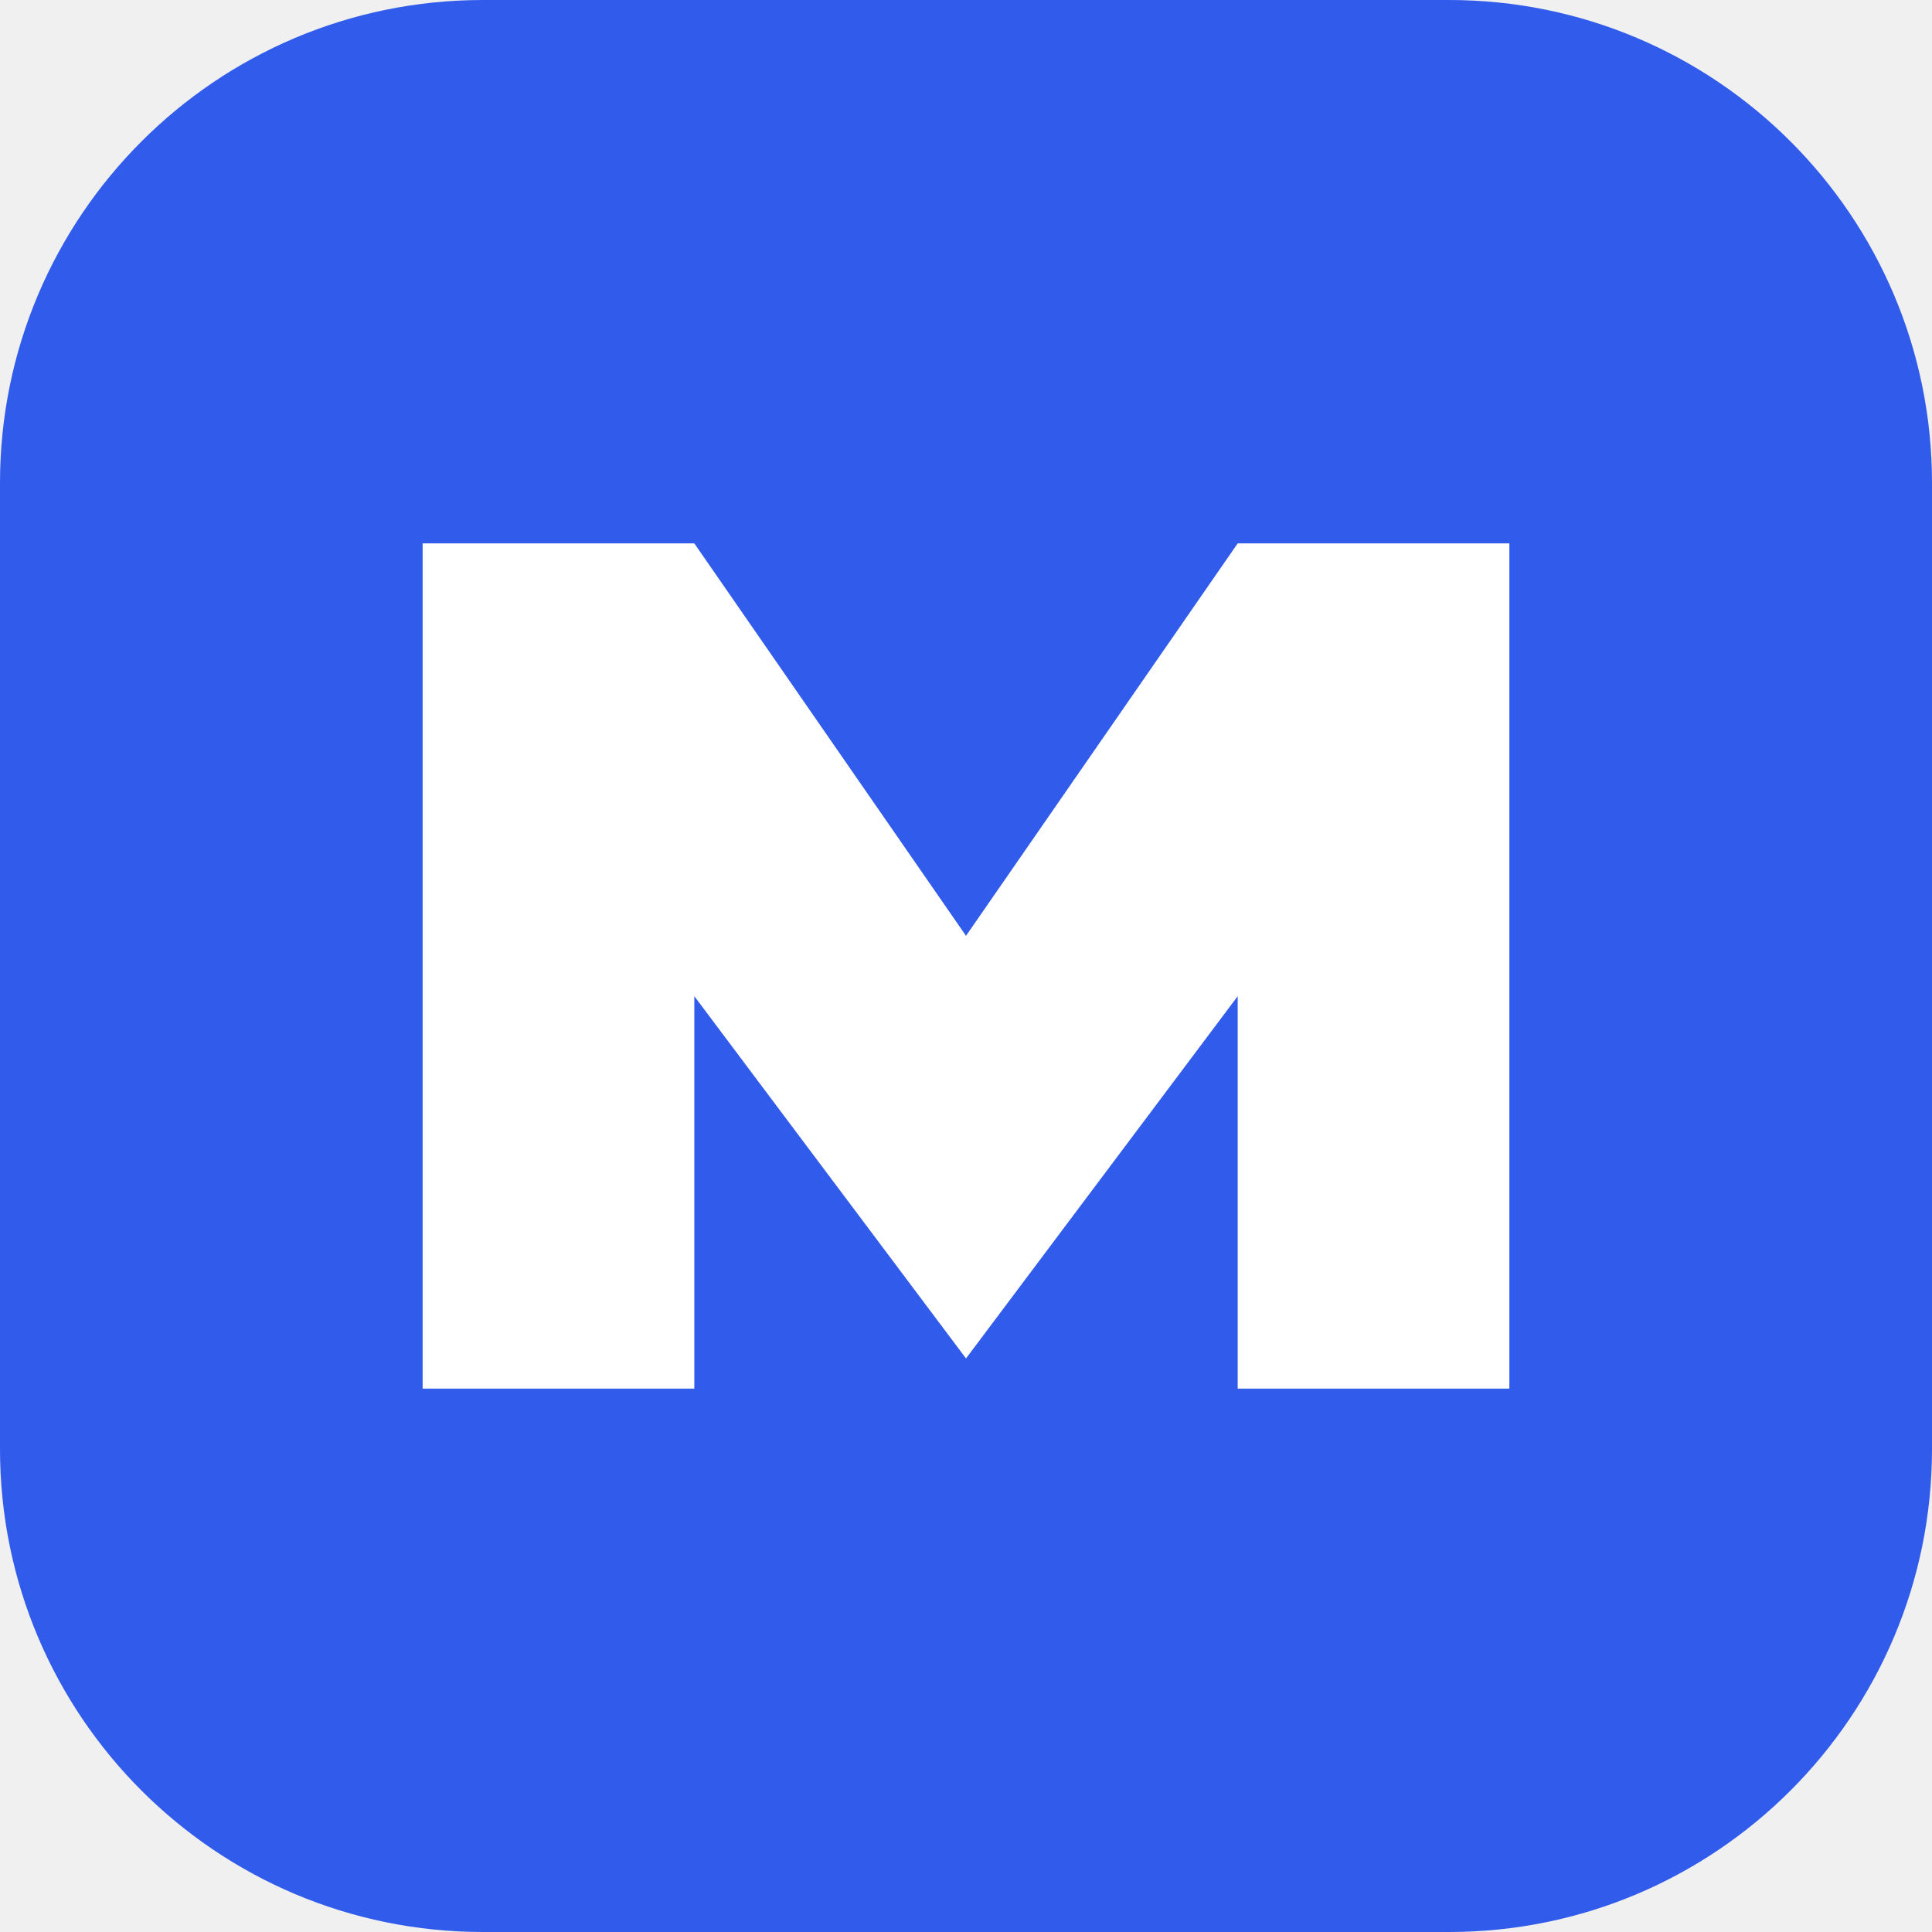
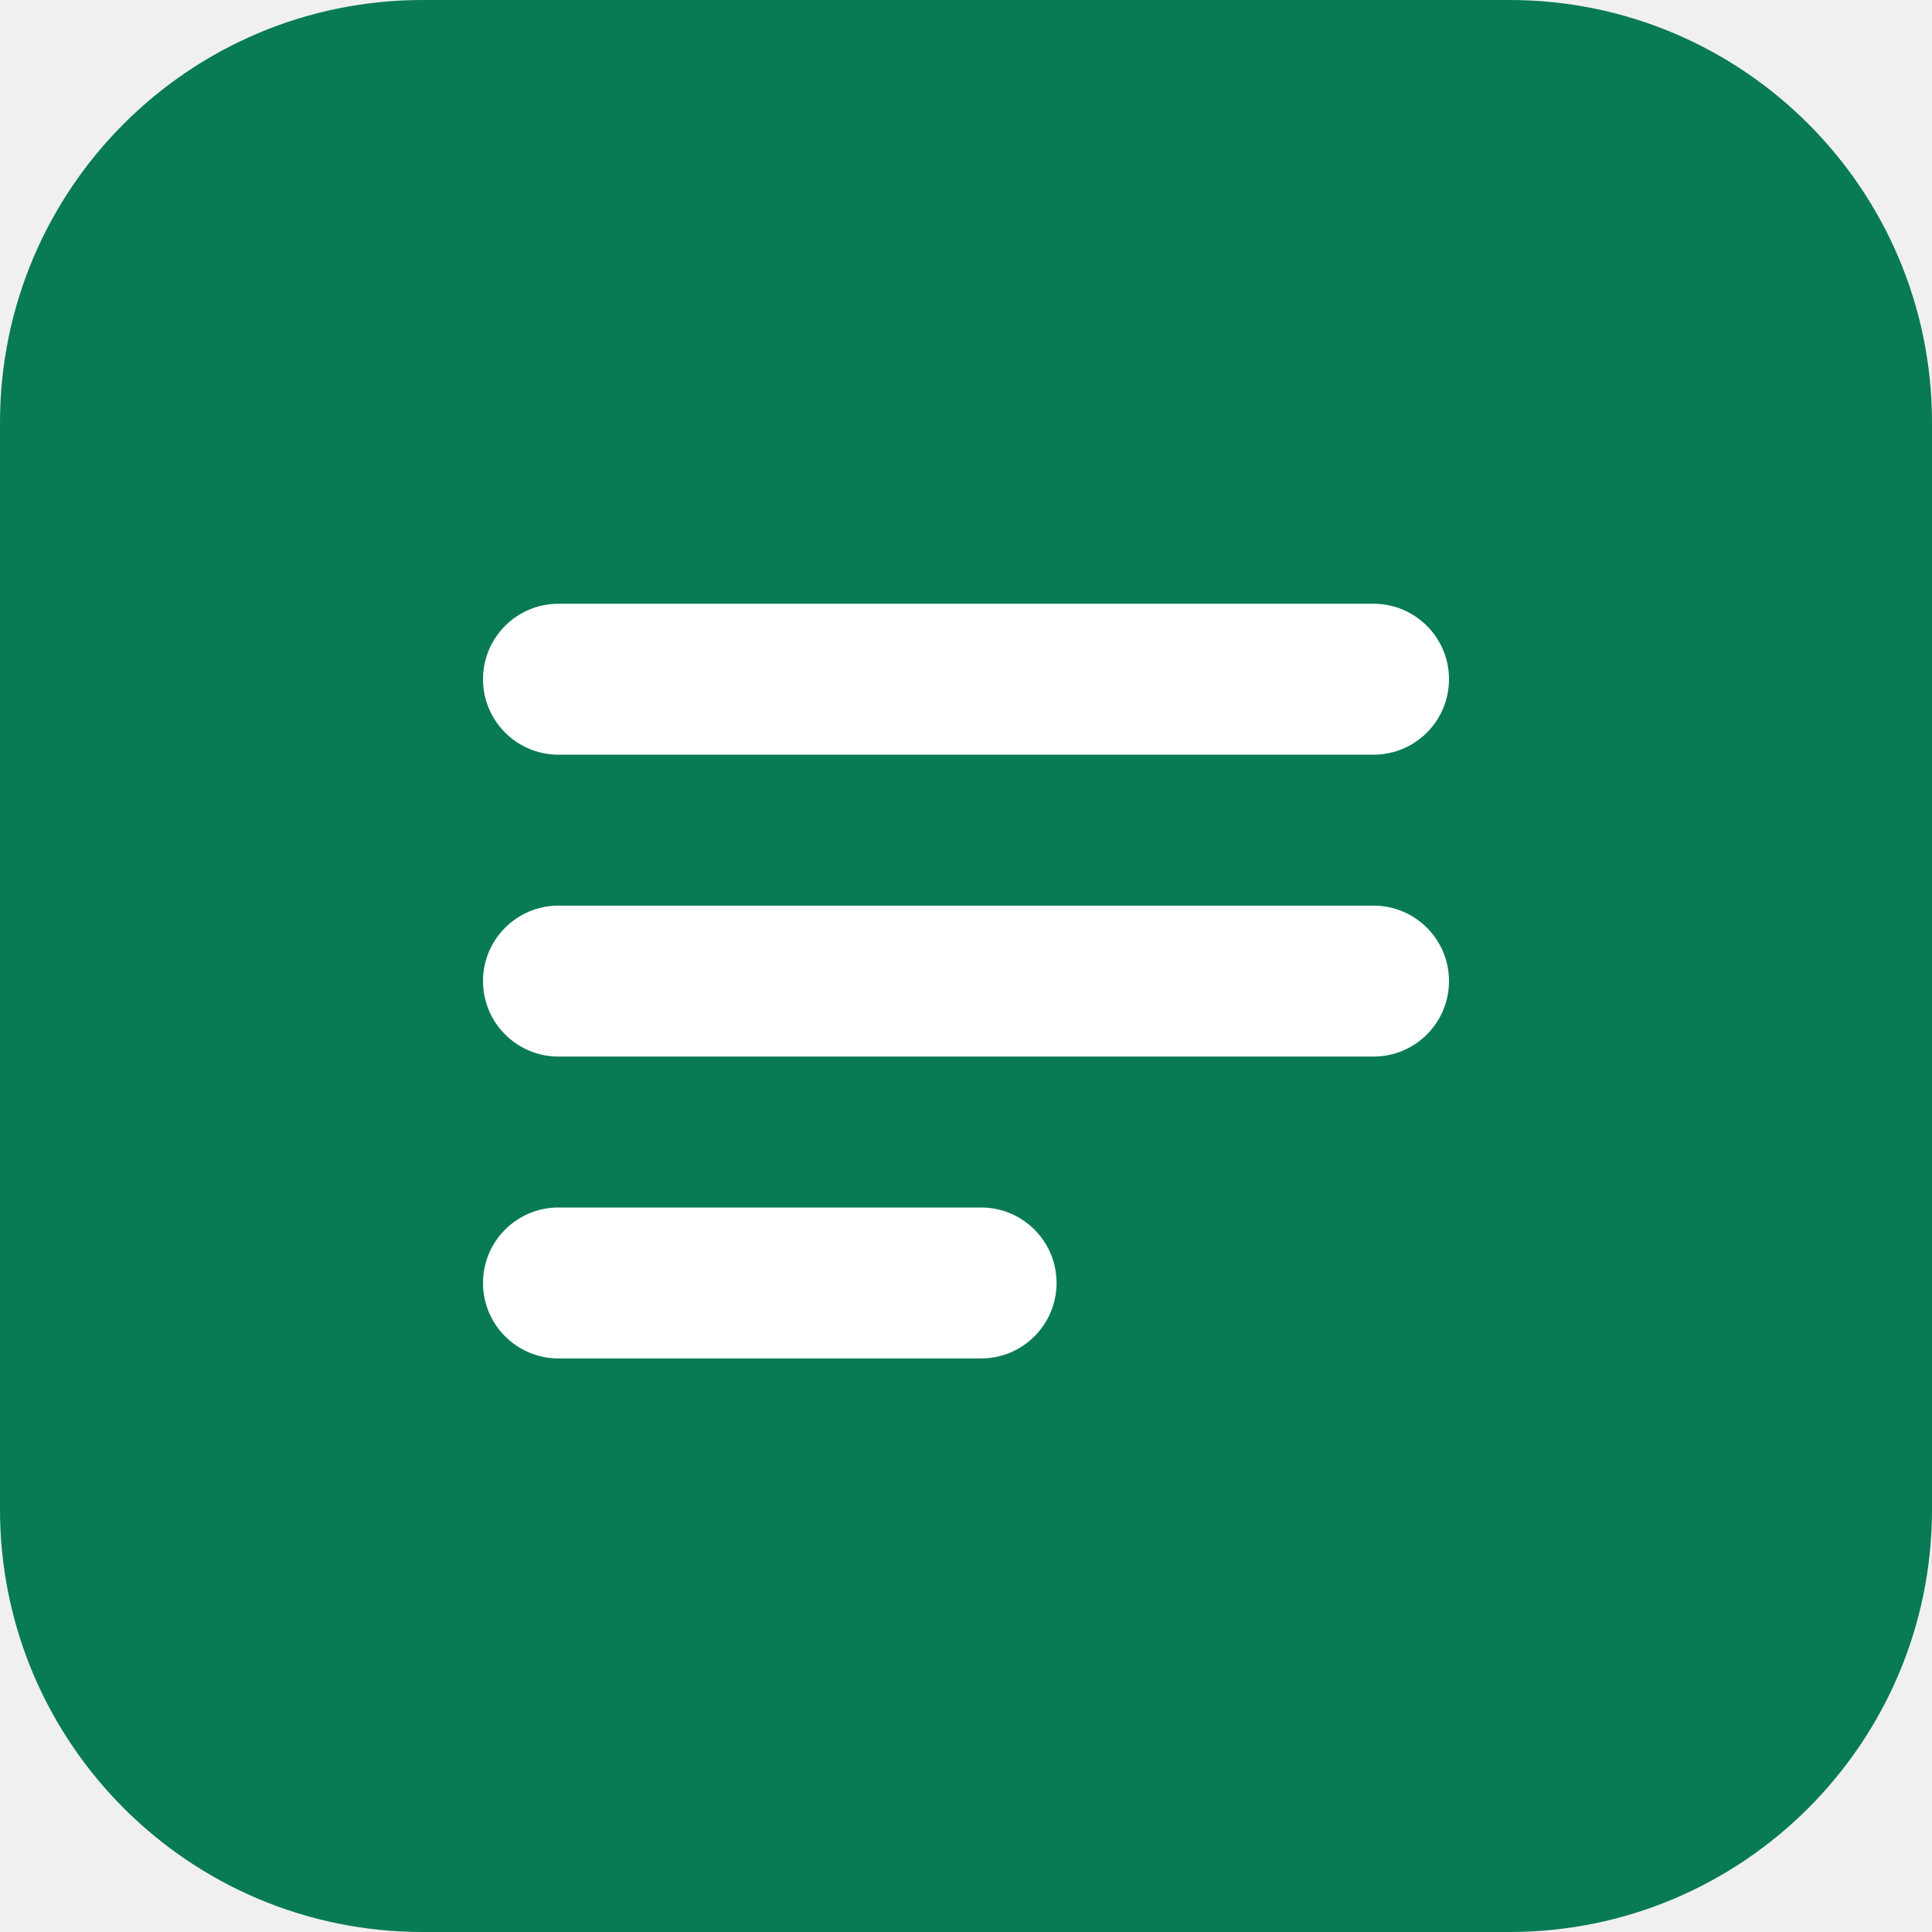
<svg xmlns="http://www.w3.org/2000/svg" width="64" height="64" viewBox="0 0 64 64">
-   <rect width="64" height="64" rx="16" fill="#315BEA" />
-   <polygon points="14,46 14,18 23,18 32,31 41,18 50,18 50,46 41,46 41,33 32,45 23,33 23,46" fill="#FFFFFF" />
+   <rect width="64" height="64" rx="14" fill="#087A56" />
+   <rect x="16" y="20" width="32" height="5" rx="2.5" fill="#FFFFFF" />
+   <rect x="16" y="30" width="32" height="5" rx="2.5" fill="#FFFFFF" />
+   <rect x="16" y="40" width="19" height="5" rx="2.5" fill="#FFFFFF" />
</svg>
